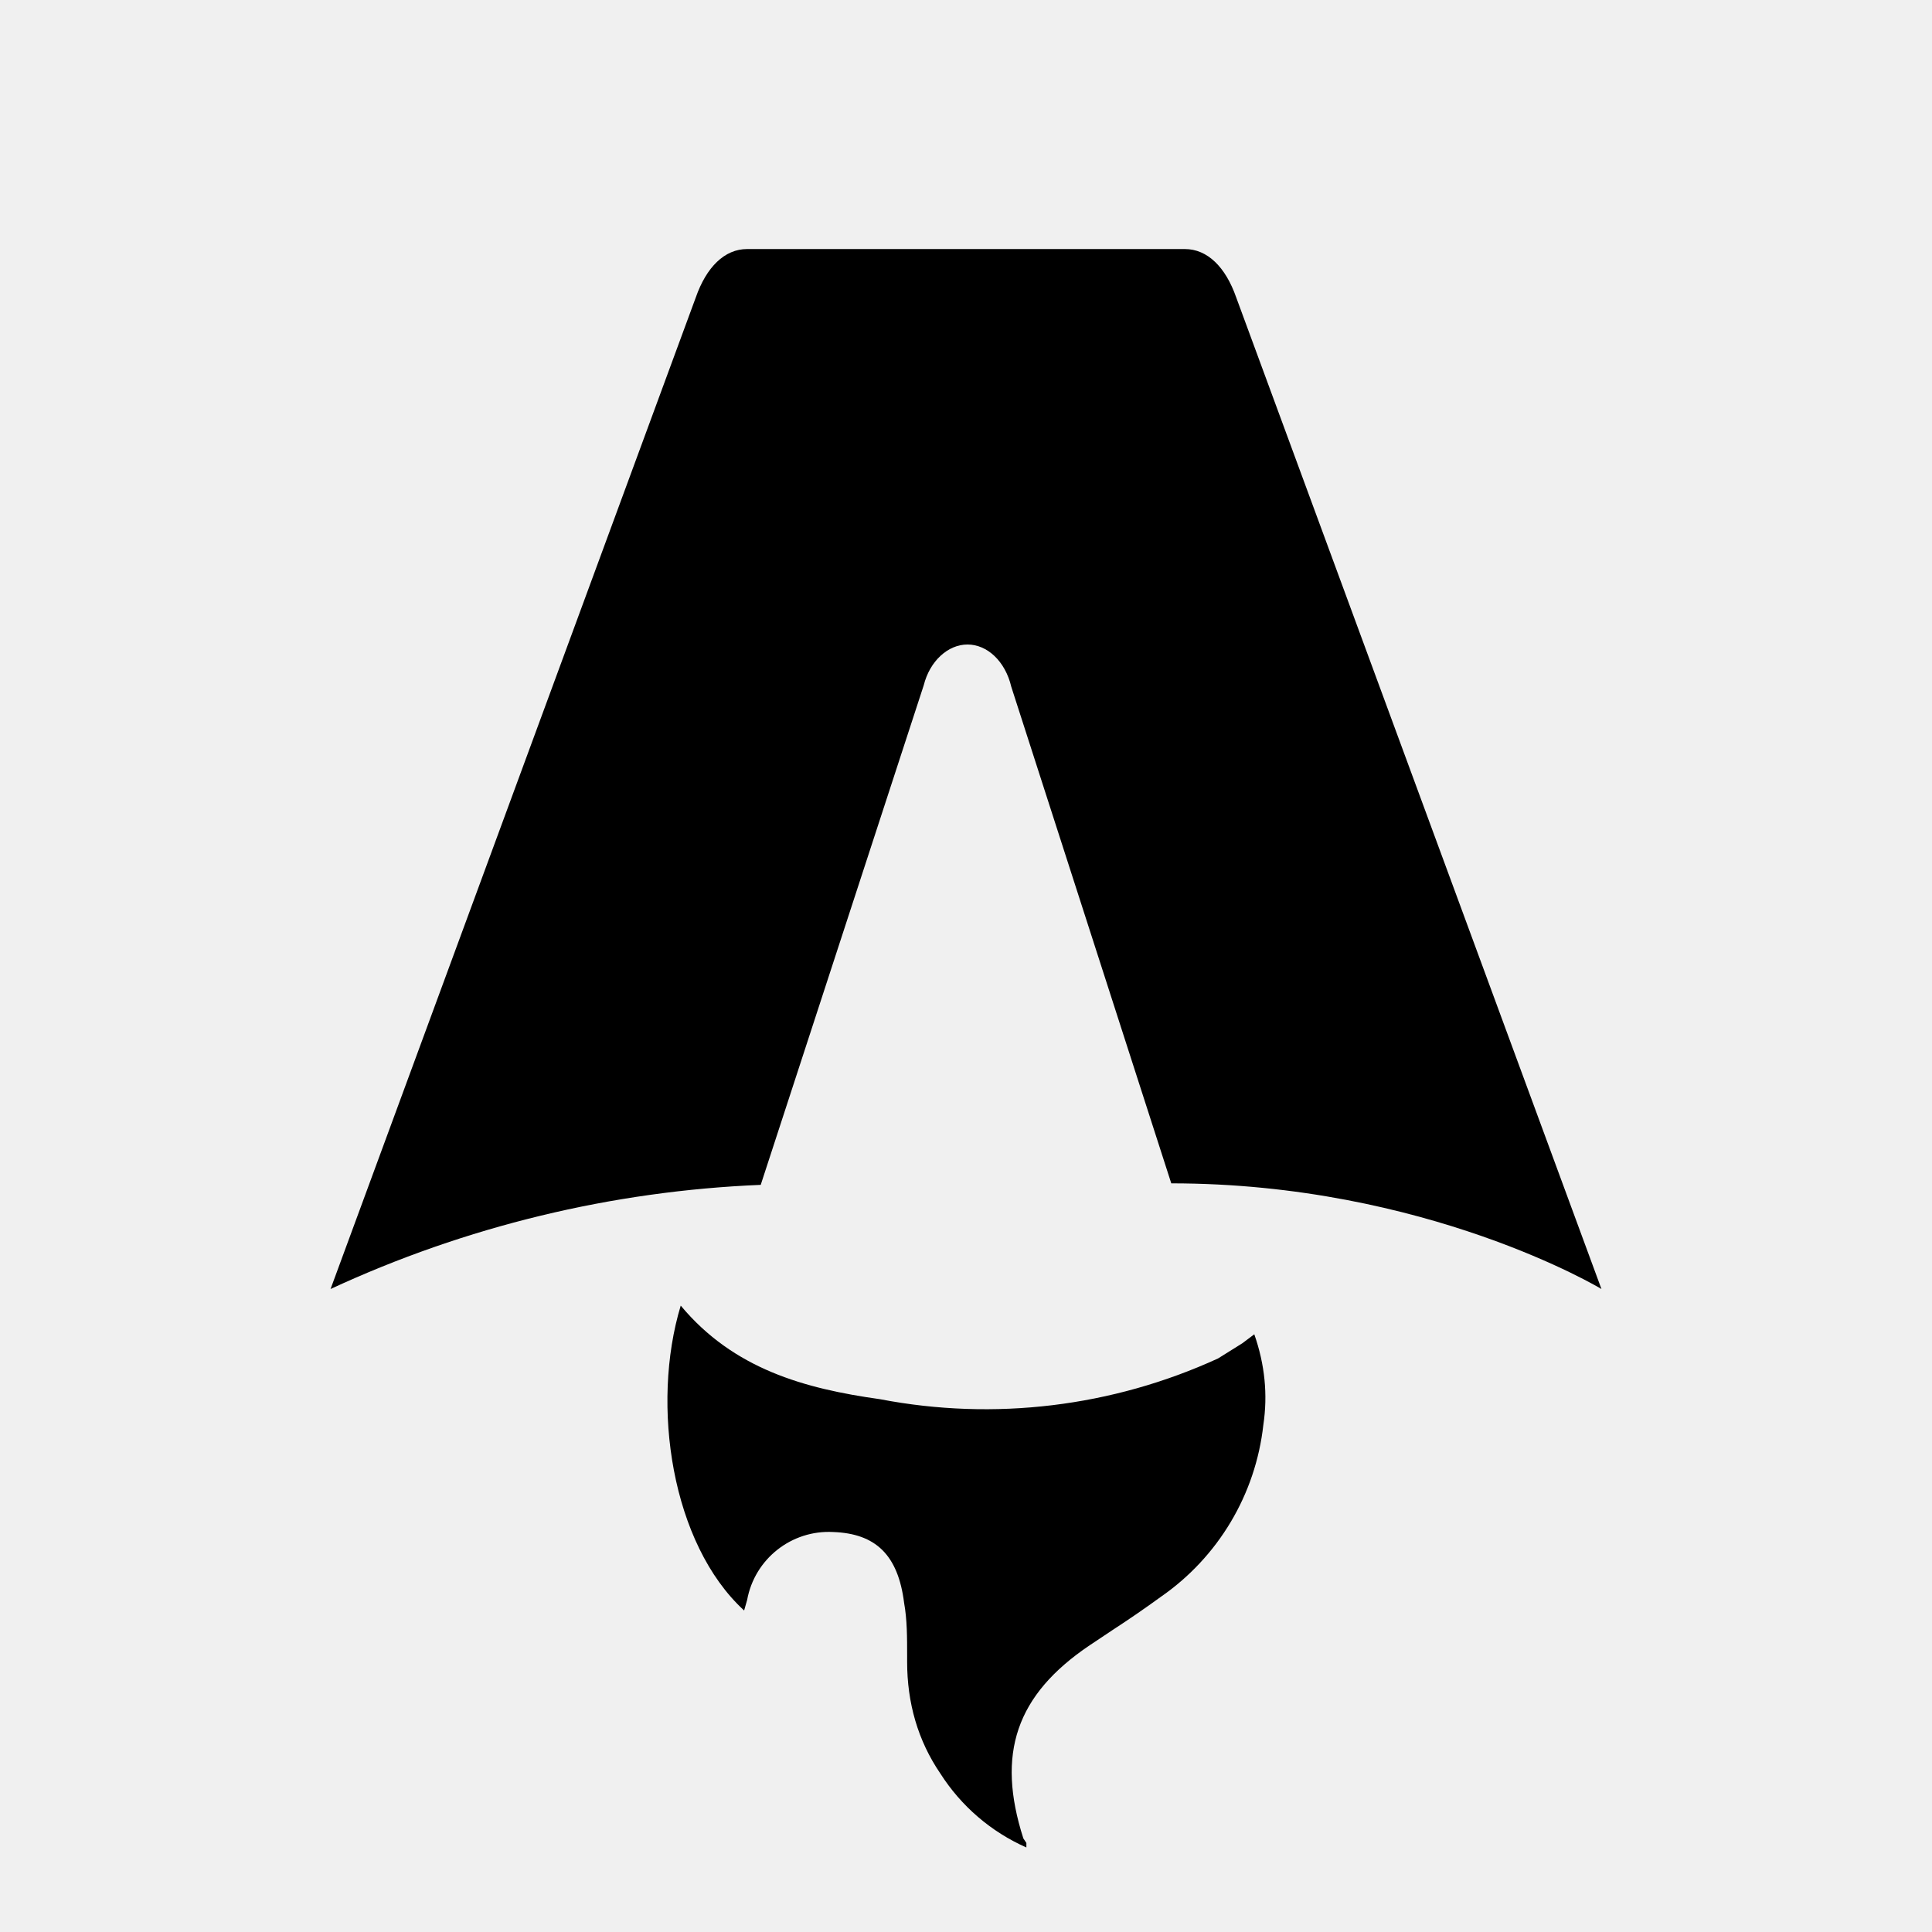
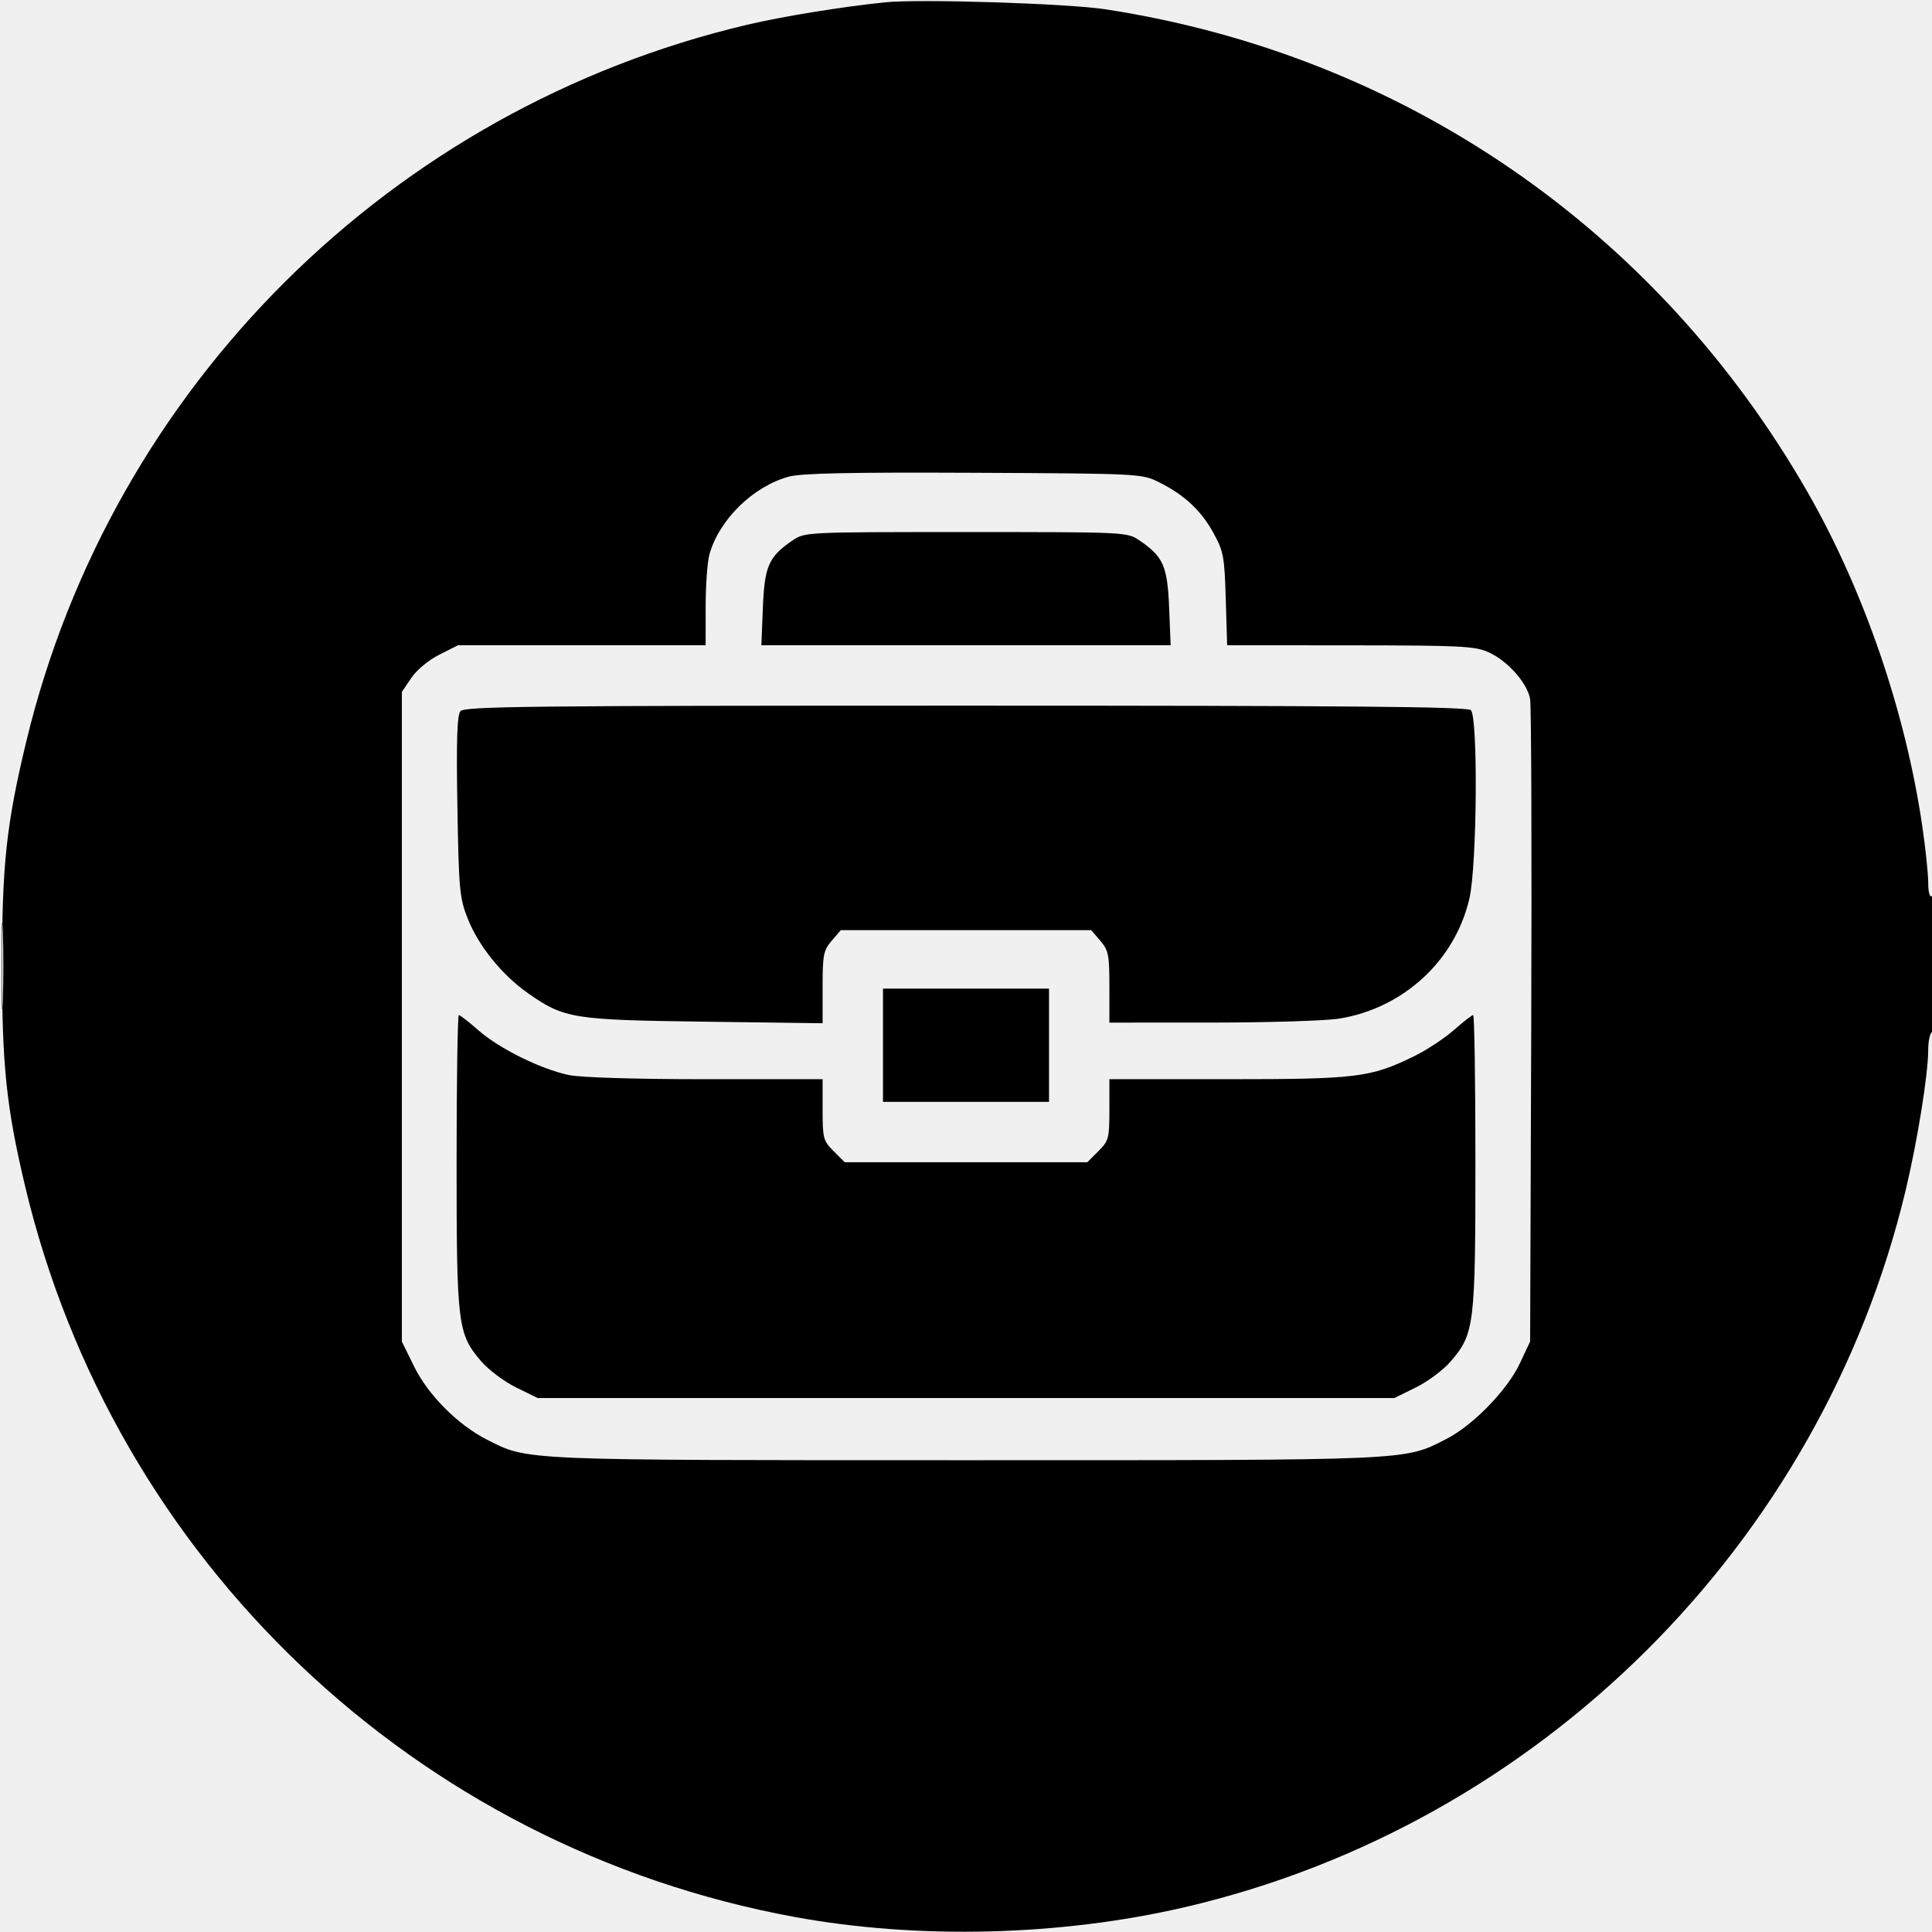
- <svg xmlns="http://www.w3.org/2000/svg" fill="none" viewBox="0 0 128 128">
-   <path d="M50.4 78.5a75.1 75.1 0 0 0-28.5 6.9l24.2-65.7c.7-2 1.9-3.2 3.4-3.2h29c1.5 0 2.7 1.2 3.4 3.2l24.2 65.7s-11.6-7-28.5-7L67 45.5c-.4-1.7-1.6-2.8-2.9-2.8-1.3 0-2.5 1.1-2.9 2.7L50.4 78.5Zm-1.1 28.2Zm-4.2-20.2c-2 6.6-.6 15.8 4.2 20.2a17.5 17.5 0 0 1 .2-.7 5.5 5.5 0 0 1 5.7-4.5c2.8.1 4.3 1.5 4.7 4.7.2 1.1.2 2.3.2 3.5v.4c0 2.7.7 5.2 2.2 7.4a13 13 0 0 0 5.7 4.9v-.3l-.2-.3c-1.8-5.6-.5-9.5 4.4-12.8l1.5-1a73 73 0 0 0 3.2-2.2 16 16 0 0 0 6.8-11.4c.3-2 .1-4-.6-6l-.8.6-1.6 1a37 37 0 0 1-22.4 2.7c-5-.7-9.7-2-13.2-6.2Z" />
-   <style>
-         path { fill: #000; }
-         @media (prefers-color-scheme: dark) {
-             path { fill: #FFF; }
-         }
-     </style>
+ <svg xmlns="http://www.w3.org/2000/svg" id="svg" version="1.1" class="w-[550px] h-[550px] border-4 border-indigo-500 rounded-xl p-5 object-contain" viewBox="0 0 512 512">
+   <svg width="512" height="512" viewBox="0 0 512 512" version="1.1">
+     <path d="M 234.500 0.619 C 222.932 1.820, 207.321 4.361, 198 6.561 C 103.679 28.825, 29.618 102.461, 6.965 196.500 C 1.699 218.359, 0.533 229.146, 0.533 256 C 0.533 282.295, 1.686 293.372, 6.568 314 C 30.126 413.533, 110.044 489.544, 210.551 508.009 C 243.295 514.025, 281.063 513.080, 314 505.421 C 407.831 483.601, 482.574 409.281, 505.004 315.500 C 508.139 302.393, 511 284.587, 511 278.181 C 511 275.946, 511.450 273.840, 512 273.500 C 512.607 273.125, 513 265.803, 513 254.882 C 513 243.137, 512.653 237.097, 512 237.500 C 511.394 237.874, 511 236.470, 511 233.937 C 511 231.638, 510.303 224.974, 509.452 219.128 C 505.018 188.683, 493.934 156.397, 478.966 130.323 C 439.039 60.772, 371.885 14.602, 293 2.468 C 282.909 0.915, 243.611 -0.326, 234.500 0.619 M 208.995 126.326 C 199.528 128.932, 190.552 137.753, 187.993 146.965 C 187.453 148.909, 187.009 155.113, 187.006 160.750 L 187 171 154.196 171 L 121.393 171 116.446 173.483 C 113.575 174.924, 110.451 177.515, 109 179.660 L 106.500 183.354 106.500 269.448 L 106.500 355.542 109.774 362.193 C 113.490 369.741, 121.378 377.638, 129.120 381.561 C 140.016 387.082, 137.399 386.970, 256 386.970 C 375.056 386.970, 371.934 387.107, 383.215 381.391 C 390.301 377.800, 399.456 368.399, 402.784 361.296 L 405.500 355.500 405.793 272 C 405.954 226.075, 405.820 187.028, 405.494 185.229 C 404.722 180.968, 399.563 175.161, 394.509 172.865 C 390.897 171.224, 387.268 171.042, 357.853 171.022 L 325.206 171 324.839 158.750 C 324.500 147.412, 324.253 146.101, 321.520 141.144 C 318.244 135.202, 313.776 131.073, 307 127.724 C 302.574 125.537, 301.770 125.497, 258 125.293 C 225.125 125.141, 212.323 125.410, 208.995 126.326 M 209.990 143.250 C 203.711 147.523, 202.610 150.027, 202.168 161.027 L 201.767 171 256 171 L 310.233 171 309.832 161.027 C 309.390 150.027, 308.289 147.523, 302.010 143.250 C 298.709 141.003, 298.640 141, 256 141 C 213.360 141, 213.291 141.003, 209.990 143.250 M 122.030 188.464 C 121.126 189.553, 120.917 196.019, 121.213 213.714 C 121.580 235.649, 121.790 237.955, 123.912 243.344 C 126.803 250.685, 133.027 258.389, 140.008 263.271 C 149.544 269.938, 151.773 270.296, 186.750 270.758 L 218 271.171 218 261.642 C 218 253.009, 218.227 251.847, 220.413 249.306 L 222.827 246.500 256 246.500 L 289.173 246.500 291.587 249.306 C 293.769 251.843, 294 253.014, 294 261.556 L 294 271 321.250 270.992 C 336.238 270.988, 351.386 270.517, 354.914 269.944 C 371.974 267.176, 385.681 254.493, 389.431 238.005 C 391.425 229.238, 391.715 190.115, 389.800 188.200 C 388.879 187.279, 357.783 187, 255.922 187 C 140.653 187, 123.085 187.192, 122.030 188.464 M 0.415 256 C 0.415 266.175, 0.564 270.337, 0.745 265.250 C 0.927 260.162, 0.927 251.837, 0.745 246.750 C 0.564 241.662, 0.415 245.825, 0.415 256 M 234 277 L 234 292 256 292 L 278 292 278 277 L 278 262 256 262 L 234 262 234 277 M 121 307.818 C 121 351.200, 121.278 353.460, 127.503 360.733 C 129.455 363.013, 133.627 366.143, 136.776 367.689 L 142.500 370.500 256 370.500 L 369.500 370.500 375.224 367.689 C 378.373 366.143, 382.545 363.013, 384.497 360.733 C 390.722 353.460, 391 351.200, 391 307.818 C 391 286.468, 390.732 269, 390.403 269 C 390.075 269, 387.754 270.807, 385.246 273.015 C 382.737 275.223, 377.943 278.364, 374.592 279.993 C 363.141 285.564, 359.558 286, 325.290 286 L 294 286 294 294.077 C 294 301.671, 293.825 302.329, 291.077 305.077 L 288.154 308 256 308 L 223.846 308 220.923 305.077 C 218.175 302.329, 218 301.671, 218 294.077 L 218 286 187.049 286 C 168.478 286, 153.979 285.561, 150.799 284.903 C 143.401 283.372, 132.293 277.890, 126.813 273.066 C 124.272 270.830, 121.925 269, 121.597 269 C 121.268 269, 121 286.468, 121 307.818" stroke="none" fill="black" fill-rule="evenodd" />
+   </svg>
</svg>
